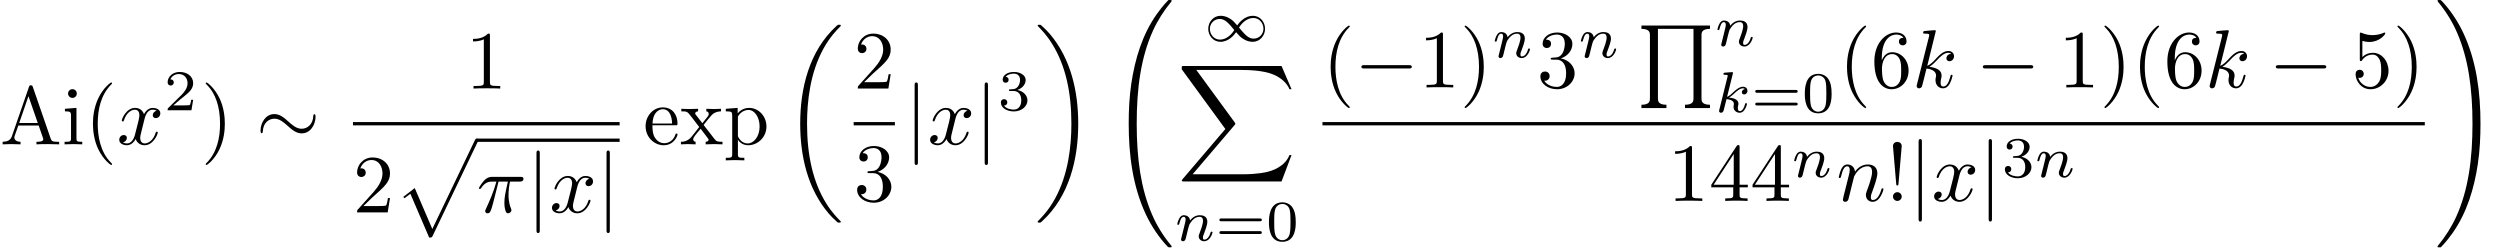
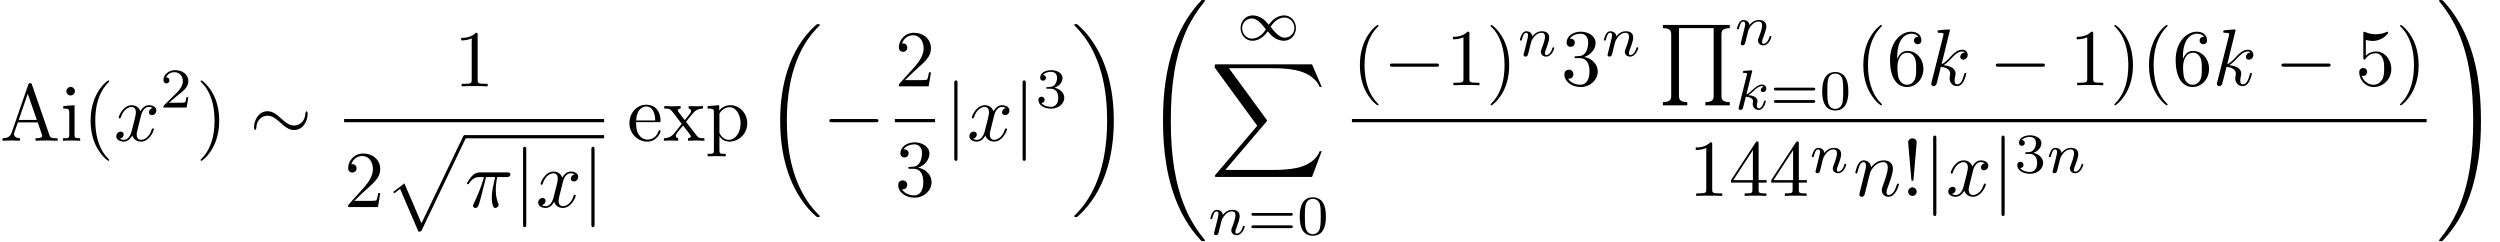
- <svg xmlns="http://www.w3.org/2000/svg" xmlns:xlink="http://www.w3.org/1999/xlink" version="1.1" width="301.953pt" height="29.888pt" viewBox="82.647 73.724 301.953 29.888">
+ <svg xmlns="http://www.w3.org/2000/svg" xmlns:xlink="http://www.w3.org/1999/xlink" version="1.1" width="309.702pt" height="29.888pt" viewBox="78.773 73.724 309.702 29.888">
  <defs>
    <path id="g3-107" d="M2.183-4.631C2.19-4.645 2.211-4.735 2.211-4.742C2.211-4.777 2.183-4.84 2.099-4.84C1.96-4.84 1.381-4.784 1.206-4.77C1.151-4.763 1.053-4.756 1.053-4.61C1.053-4.512 1.151-4.512 1.234-4.512C1.569-4.512 1.569-4.463 1.569-4.407C1.569-4.359 1.555-4.317 1.541-4.254L.558-.307C.523-.181 .523-.167 .523-.153C.523-.049 .607 .07 .76 .07C.948 .07 1.039-.07 1.081-.223C1.095-.251 1.395-1.478 1.423-1.576C1.918-1.527 2.315-1.367 2.315-1.004C2.315-.969 2.315-.934 2.301-.865C2.273-.76 2.273-.725 2.273-.649C2.273-.153 2.678 .07 3.013 .07C3.689 .07 3.898-.99 3.898-.997C3.898-1.088 3.808-1.088 3.787-1.088C3.689-1.088 3.682-1.053 3.647-.921C3.564-.621 3.375-.126 3.034-.126C2.845-.126 2.79-.3 2.79-.488C2.79-.607 2.79-.621 2.831-.802C2.838-.823 2.866-.941 2.866-1.018C2.866-1.639 2.029-1.736 1.736-1.757C1.939-1.883 2.197-2.113 2.315-2.218C2.671-2.552 3.02-2.88 3.41-2.88C3.494-2.88 3.585-2.859 3.64-2.79C3.34-2.741 3.278-2.504 3.278-2.399C3.278-2.246 3.396-2.141 3.557-2.141C3.745-2.141 3.954-2.294 3.954-2.587C3.954-2.817 3.787-3.075 3.417-3.075C3.02-3.075 2.657-2.79 2.301-2.462C2.008-2.183 1.778-1.967 1.492-1.848L2.183-4.631Z" />
    <path id="g3-110" d="M.851-.439C.823-.349 .781-.174 .781-.153C.781 0 .907 .07 1.018 .07C1.144 .07 1.255-.021 1.29-.084S1.381-.37 1.416-.516C1.451-.649 1.527-.969 1.569-1.144C1.611-1.297 1.653-1.451 1.688-1.611C1.764-1.897 1.778-1.953 1.981-2.239C2.176-2.518 2.504-2.88 3.027-2.88C3.431-2.88 3.438-2.525 3.438-2.392C3.438-1.974 3.138-1.2 3.027-.907C2.95-.711 2.922-.649 2.922-.53C2.922-.16 3.229 .07 3.585 .07C4.282 .07 4.589-.893 4.589-.997C4.589-1.088 4.498-1.088 4.477-1.088C4.38-1.088 4.373-1.046 4.345-.969C4.184-.411 3.884-.126 3.605-.126C3.459-.126 3.431-.223 3.431-.37C3.431-.53 3.466-.621 3.592-.934C3.675-1.151 3.961-1.89 3.961-2.28C3.961-2.957 3.424-3.075 3.055-3.075C2.476-3.075 2.085-2.72 1.876-2.441C1.827-2.922 1.416-3.075 1.13-3.075C.83-3.075 .669-2.859 .579-2.699C.425-2.441 .328-2.043 .328-2.008C.328-1.918 .425-1.918 .446-1.918C.544-1.918 .551-1.939 .6-2.127C.704-2.538 .837-2.88 1.109-2.88C1.29-2.88 1.339-2.727 1.339-2.538C1.339-2.406 1.276-2.148 1.227-1.96S1.109-1.485 1.074-1.332L.851-.439Z" />
    <path id="g1-49" d="M4.031-1.911C3.661-2.343 3.55-2.462 3.285-2.65C2.859-2.957 2.413-3.075 2.029-3.075C1.165-3.075 .537-2.336 .537-1.499C.537-.683 1.137 .07 2.008 .07C2.978 .07 3.654-.725 3.905-1.095C4.275-.663 4.387-.544 4.652-.356C5.077-.049 5.523 .07 5.907 .07C6.772 .07 7.399-.669 7.399-1.506C7.399-2.322 6.8-3.075 5.928-3.075C4.958-3.075 4.282-2.28 4.031-1.911ZM4.254-1.653C4.533-2.106 5.14-2.81 5.991-2.81C6.709-2.81 7.204-2.176 7.204-1.506S6.66-.314 6.018-.314C5.37-.314 4.924-.844 4.254-1.653ZM3.682-1.353C3.403-.9 2.797-.195 1.946-.195C1.227-.195 .732-.83 .732-1.499S1.276-2.692 1.918-2.692C2.566-2.692 3.013-2.162 3.682-1.353Z" />
    <path id="g5-48" d="M3.599-2.225C3.599-2.992 3.508-3.543 3.187-4.031C2.971-4.352 2.538-4.631 1.981-4.631C.363-4.631 .363-2.727 .363-2.225S.363 .139 1.981 .139S3.599-1.723 3.599-2.225ZM1.981-.056C1.66-.056 1.234-.244 1.095-.816C.997-1.227 .997-1.799 .997-2.315C.997-2.824 .997-3.354 1.102-3.738C1.248-4.289 1.695-4.435 1.981-4.435C2.357-4.435 2.72-4.205 2.845-3.801C2.957-3.424 2.964-2.922 2.964-2.315C2.964-1.799 2.964-1.283 2.873-.844C2.734-.209 2.26-.056 1.981-.056Z" />
    <path id="g5-50" d="M3.522-1.269H3.285C3.264-1.116 3.194-.704 3.103-.635C3.048-.593 2.511-.593 2.413-.593H1.13C1.862-1.241 2.106-1.437 2.525-1.764C3.041-2.176 3.522-2.608 3.522-3.271C3.522-4.115 2.783-4.631 1.89-4.631C1.025-4.631 .439-4.024 .439-3.382C.439-3.027 .739-2.992 .809-2.992C.976-2.992 1.179-3.11 1.179-3.361C1.179-3.487 1.13-3.731 .767-3.731C.983-4.226 1.458-4.38 1.785-4.38C2.483-4.38 2.845-3.836 2.845-3.271C2.845-2.664 2.413-2.183 2.19-1.932L.509-.272C.439-.209 .439-.195 .439 0H3.313L3.522-1.269Z" />
    <path id="g5-51" d="M1.904-2.329C2.448-2.329 2.838-1.953 2.838-1.206C2.838-.342 2.336-.084 1.932-.084C1.653-.084 1.039-.16 .746-.572C1.074-.586 1.151-.816 1.151-.962C1.151-1.186 .983-1.346 .767-1.346C.572-1.346 .377-1.227 .377-.941C.377-.286 1.102 .139 1.946 .139C2.915 .139 3.585-.509 3.585-1.206C3.585-1.75 3.138-2.294 2.371-2.455C3.103-2.72 3.368-3.243 3.368-3.668C3.368-4.219 2.734-4.631 1.96-4.631S.593-4.254 .593-3.696C.593-3.459 .746-3.327 .955-3.327C1.172-3.327 1.311-3.487 1.311-3.682C1.311-3.884 1.172-4.031 .955-4.045C1.2-4.352 1.681-4.428 1.939-4.428C2.253-4.428 2.692-4.275 2.692-3.668C2.692-3.375 2.594-3.055 2.413-2.838C2.183-2.573 1.988-2.559 1.639-2.538C1.465-2.525 1.451-2.525 1.416-2.518C1.402-2.518 1.346-2.504 1.346-2.427C1.346-2.329 1.409-2.329 1.527-2.329H1.904Z" />
    <path id="g5-61" d="M5.356-2.343C5.461-2.343 5.621-2.343 5.621-2.518C5.621-2.685 5.454-2.685 5.363-2.685H.746C.656-2.685 .488-2.685 .488-2.518C.488-2.343 .649-2.343 .753-2.343H5.356ZM5.363-.809C5.454-.809 5.621-.809 5.621-.976C5.621-1.151 5.461-1.151 5.356-1.151H.753C.649-1.151 .488-1.151 .488-.976C.488-.809 .656-.809 .746-.809H5.363Z" />
    <path id="g2-25" d="M2.64-3.716H3.766C3.437-2.242 3.347-1.813 3.347-1.146C3.347-.996 3.347-.727 3.427-.389C3.527 .05 3.636 .11 3.786 .11C3.985 .11 4.194-.07 4.194-.269C4.194-.329 4.194-.349 4.134-.488C3.846-1.205 3.846-1.853 3.846-2.132C3.846-2.66 3.915-3.198 4.025-3.716H5.161C5.29-3.716 5.649-3.716 5.649-4.055C5.649-4.294 5.44-4.294 5.25-4.294H1.913C1.694-4.294 1.315-4.294 .877-3.826C.528-3.437 .269-2.979 .269-2.929C.269-2.919 .269-2.829 .389-2.829C.468-2.829 .488-2.869 .548-2.949C1.036-3.716 1.614-3.716 1.813-3.716H2.381C2.062-2.511 1.524-1.305 1.106-.399C1.026-.249 1.026-.229 1.026-.159C1.026 .03 1.186 .11 1.315 .11C1.614 .11 1.694-.169 1.813-.538C1.953-.996 1.953-1.016 2.082-1.514L2.64-3.716Z" />
    <path id="g2-107" d="M2.859-6.804C2.859-6.814 2.859-6.914 2.73-6.914C2.501-6.914 1.773-6.834 1.514-6.814C1.435-6.804 1.325-6.795 1.325-6.615C1.325-6.496 1.415-6.496 1.564-6.496C2.042-6.496 2.062-6.426 2.062-6.326L2.032-6.127L.588-.389C.548-.249 .548-.229 .548-.169C.548 .06 .747 .11 .837 .11C.966 .11 1.116 .02 1.176-.1C1.225-.189 1.674-2.032 1.733-2.281C2.072-2.252 2.889-2.092 2.889-1.435C2.889-1.365 2.889-1.325 2.859-1.225C2.839-1.106 2.819-.986 2.819-.877C2.819-.289 3.218 .11 3.736 .11C4.035 .11 4.304-.05 4.523-.418C4.772-.857 4.882-1.405 4.882-1.425C4.882-1.524 4.792-1.524 4.762-1.524C4.663-1.524 4.653-1.484 4.623-1.345C4.423-.618 4.194-.11 3.756-.11C3.567-.11 3.437-.219 3.437-.578C3.437-.747 3.477-.976 3.517-1.136C3.557-1.305 3.557-1.345 3.557-1.445C3.557-2.092 2.929-2.381 2.082-2.491C2.391-2.67 2.71-2.989 2.939-3.228C3.417-3.756 3.875-4.184 4.364-4.184C4.423-4.184 4.433-4.184 4.453-4.174C4.573-4.154 4.583-4.154 4.663-4.095C4.682-4.085 4.682-4.075 4.702-4.055C4.224-4.025 4.134-3.636 4.134-3.517C4.134-3.357 4.244-3.168 4.513-3.168C4.772-3.168 5.061-3.387 5.061-3.776C5.061-4.075 4.832-4.403 4.384-4.403C4.105-4.403 3.646-4.324 2.929-3.527C2.59-3.148 2.202-2.75 1.823-2.6L2.859-6.804Z" />
    <path id="g2-110" d="M.877-.588C.847-.438 .787-.209 .787-.159C.787 .02 .927 .11 1.076 .11C1.196 .11 1.375 .03 1.445-.169C1.455-.189 1.574-.658 1.634-.907L1.853-1.803C1.913-2.022 1.973-2.242 2.022-2.471C2.062-2.64 2.142-2.929 2.152-2.969C2.301-3.278 2.829-4.184 3.776-4.184C4.224-4.184 4.314-3.816 4.314-3.487C4.314-2.869 3.826-1.594 3.666-1.166C3.577-.936 3.567-.817 3.567-.707C3.567-.239 3.915 .11 4.384 .11C5.32 .11 5.689-1.345 5.689-1.425C5.689-1.524 5.599-1.524 5.569-1.524C5.469-1.524 5.469-1.494 5.42-1.345C5.22-.667 4.892-.11 4.403-.11C4.234-.11 4.164-.209 4.164-.438C4.164-.687 4.254-.927 4.344-1.146C4.533-1.674 4.951-2.77 4.951-3.337C4.951-4.005 4.523-4.403 3.806-4.403C2.909-4.403 2.421-3.766 2.252-3.537C2.202-4.095 1.793-4.403 1.335-4.403S.687-4.015 .588-3.836C.428-3.497 .289-2.909 .289-2.869C.289-2.77 .389-2.77 .408-2.77C.508-2.77 .518-2.78 .578-2.999C.747-3.706 .946-4.184 1.305-4.184C1.504-4.184 1.614-4.055 1.614-3.726C1.614-3.517 1.584-3.407 1.455-2.889L.877-.588Z" />
    <path id="g2-120" d="M3.328-3.009C3.387-3.268 3.616-4.184 4.314-4.184C4.364-4.184 4.603-4.184 4.812-4.055C4.533-4.005 4.334-3.756 4.334-3.517C4.334-3.357 4.443-3.168 4.712-3.168C4.932-3.168 5.25-3.347 5.25-3.746C5.25-4.264 4.663-4.403 4.324-4.403C3.746-4.403 3.397-3.875 3.278-3.646C3.029-4.304 2.491-4.403 2.202-4.403C1.166-4.403 .598-3.118 .598-2.869C.598-2.77 .697-2.77 .717-2.77C.797-2.77 .827-2.79 .847-2.879C1.186-3.935 1.843-4.184 2.182-4.184C2.371-4.184 2.72-4.095 2.72-3.517C2.72-3.208 2.55-2.54 2.182-1.146C2.022-.528 1.674-.11 1.235-.11C1.176-.11 .946-.11 .737-.239C.986-.289 1.205-.498 1.205-.777C1.205-1.046 .986-1.126 .837-1.126C.538-1.126 .289-.867 .289-.548C.289-.09 .787 .11 1.225 .11C1.883 .11 2.242-.588 2.271-.648C2.391-.279 2.75 .11 3.347 .11C4.374 .11 4.941-1.176 4.941-1.425C4.941-1.524 4.852-1.524 4.822-1.524C4.732-1.524 4.712-1.484 4.692-1.415C4.364-.349 3.686-.11 3.367-.11C2.979-.11 2.819-.428 2.819-.767C2.819-.986 2.879-1.205 2.989-1.644L3.328-3.009Z" />
    <path id="g4-33" d="M1.524-2.082L1.913-6.625C1.913-6.954 1.644-7.133 1.385-7.133S.857-6.954 .857-6.625L1.245-2.092C1.255-1.943 1.265-1.863 1.385-1.863C1.484-1.863 1.514-1.913 1.524-2.082ZM1.913-.528C1.913-.817 1.674-1.056 1.385-1.056S.857-.817 .857-.528S1.096 0 1.385 0S1.913-.239 1.913-.528Z" />
    <path id="g4-40" d="M3.298 2.391C3.298 2.361 3.298 2.341 3.128 2.172C1.883 .917 1.564-.966 1.564-2.491C1.564-4.224 1.943-5.958 3.168-7.203C3.298-7.323 3.298-7.342 3.298-7.372C3.298-7.442 3.258-7.472 3.198-7.472C3.098-7.472 2.202-6.795 1.614-5.529C1.106-4.433 .986-3.328 .986-2.491C.986-1.714 1.096-.508 1.644 .618C2.242 1.843 3.098 2.491 3.198 2.491C3.258 2.491 3.298 2.461 3.298 2.391Z" />
    <path id="g4-41" d="M2.879-2.491C2.879-3.268 2.77-4.473 2.222-5.599C1.624-6.824 .767-7.472 .667-7.472C.608-7.472 .568-7.432 .568-7.372C.568-7.342 .568-7.323 .757-7.143C1.733-6.157 2.301-4.573 2.301-2.491C2.301-.787 1.933 .966 .697 2.222C.568 2.341 .568 2.361 .568 2.391C.568 2.451 .608 2.491 .667 2.491C.767 2.491 1.664 1.813 2.252 .548C2.76-.548 2.879-1.654 2.879-2.491Z" />
    <path id="g4-49" d="M2.929-6.376C2.929-6.615 2.929-6.635 2.7-6.635C2.082-5.998 1.205-5.998 .887-5.998V-5.689C1.086-5.689 1.674-5.689 2.192-5.948V-.787C2.192-.428 2.162-.309 1.265-.309H.946V0C1.295-.03 2.162-.03 2.56-.03S3.826-.03 4.174 0V-.309H3.856C2.959-.309 2.929-.418 2.929-.787V-6.376Z" />
    <path id="g4-50" d="M1.265-.767L2.321-1.793C3.875-3.168 4.473-3.706 4.473-4.702C4.473-5.838 3.577-6.635 2.361-6.635C1.235-6.635 .498-5.719 .498-4.832C.498-4.274 .996-4.274 1.026-4.274C1.196-4.274 1.544-4.394 1.544-4.802C1.544-5.061 1.365-5.32 1.016-5.32C.936-5.32 .917-5.32 .887-5.31C1.116-5.958 1.654-6.326 2.232-6.326C3.138-6.326 3.567-5.519 3.567-4.702C3.567-3.905 3.068-3.118 2.521-2.501L.608-.369C.498-.259 .498-.239 .498 0H4.194L4.473-1.733H4.224C4.174-1.435 4.105-.996 4.005-.847C3.935-.767 3.278-.767 3.059-.767H1.265Z" />
    <path id="g4-51" d="M2.889-3.507C3.706-3.776 4.284-4.473 4.284-5.26C4.284-6.077 3.407-6.635 2.451-6.635C1.445-6.635 .687-6.037 .687-5.28C.687-4.951 .907-4.762 1.196-4.762C1.504-4.762 1.704-4.981 1.704-5.27C1.704-5.768 1.235-5.768 1.086-5.768C1.395-6.257 2.052-6.386 2.411-6.386C2.819-6.386 3.367-6.167 3.367-5.27C3.367-5.151 3.347-4.573 3.088-4.134C2.79-3.656 2.451-3.626 2.202-3.616C2.122-3.606 1.883-3.587 1.813-3.587C1.733-3.577 1.664-3.567 1.664-3.467C1.664-3.357 1.733-3.357 1.903-3.357H2.341C3.158-3.357 3.527-2.68 3.527-1.704C3.527-.349 2.839-.06 2.401-.06C1.973-.06 1.225-.229 .877-.817C1.225-.767 1.534-.986 1.534-1.365C1.534-1.724 1.265-1.923 .976-1.923C.737-1.923 .418-1.783 .418-1.345C.418-.438 1.345 .219 2.431 .219C3.646 .219 4.553-.687 4.553-1.704C4.553-2.521 3.925-3.298 2.889-3.507Z" />
    <path id="g4-52" d="M2.929-1.644V-.777C2.929-.418 2.909-.309 2.172-.309H1.963V0C2.371-.03 2.889-.03 3.308-.03S4.254-.03 4.663 0V-.309H4.453C3.716-.309 3.696-.418 3.696-.777V-1.644H4.692V-1.953H3.696V-6.486C3.696-6.685 3.696-6.745 3.537-6.745C3.447-6.745 3.417-6.745 3.337-6.625L.279-1.953V-1.644H2.929ZM2.989-1.953H.558L2.989-5.669V-1.953Z" />
    <path id="g4-53" d="M4.473-2.002C4.473-3.188 3.656-4.184 2.58-4.184C2.102-4.184 1.674-4.025 1.315-3.676V-5.619C1.514-5.559 1.843-5.489 2.162-5.489C3.387-5.489 4.085-6.396 4.085-6.526C4.085-6.585 4.055-6.635 3.985-6.635C3.975-6.635 3.955-6.635 3.905-6.605C3.706-6.516 3.218-6.316 2.55-6.316C2.152-6.316 1.694-6.386 1.225-6.595C1.146-6.625 1.126-6.625 1.106-6.625C1.006-6.625 1.006-6.545 1.006-6.386V-3.437C1.006-3.258 1.006-3.178 1.146-3.178C1.215-3.178 1.235-3.208 1.275-3.268C1.385-3.427 1.753-3.965 2.56-3.965C3.078-3.965 3.328-3.507 3.407-3.328C3.567-2.959 3.587-2.57 3.587-2.072C3.587-1.724 3.587-1.126 3.347-.707C3.108-.319 2.74-.06 2.281-.06C1.554-.06 .986-.588 .817-1.176C.847-1.166 .877-1.156 .986-1.156C1.315-1.156 1.484-1.405 1.484-1.644S1.315-2.132 .986-2.132C.847-2.132 .498-2.062 .498-1.604C.498-.747 1.186 .219 2.301 .219C3.457 .219 4.473-.737 4.473-2.002Z" />
    <path id="g4-54" d="M1.315-3.268V-3.507C1.315-6.027 2.55-6.386 3.059-6.386C3.298-6.386 3.716-6.326 3.935-5.988C3.786-5.988 3.387-5.988 3.387-5.539C3.387-5.23 3.626-5.081 3.846-5.081C4.005-5.081 4.304-5.171 4.304-5.559C4.304-6.157 3.866-6.635 3.039-6.635C1.763-6.635 .418-5.35 .418-3.148C.418-.488 1.574 .219 2.501 .219C3.606 .219 4.553-.717 4.553-2.032C4.553-3.298 3.666-4.254 2.56-4.254C1.883-4.254 1.514-3.746 1.315-3.268ZM2.501-.06C1.873-.06 1.574-.658 1.514-.807C1.335-1.275 1.335-2.072 1.335-2.252C1.335-3.029 1.654-4.025 2.55-4.025C2.71-4.025 3.168-4.025 3.477-3.407C3.656-3.039 3.656-2.531 3.656-2.042C3.656-1.564 3.656-1.066 3.487-.707C3.188-.11 2.73-.06 2.501-.06Z" />
    <path id="g4-65" d="M3.965-6.934C3.915-7.064 3.895-7.133 3.736-7.133S3.547-7.073 3.497-6.934L1.435-.976C1.255-.468 .857-.319 .319-.309V0C.548-.01 .976-.03 1.335-.03C1.644-.03 2.162-.01 2.481 0V-.309C1.983-.309 1.733-.558 1.733-.817C1.733-.847 1.743-.946 1.753-.966L2.212-2.271H4.672L5.2-.747C5.21-.707 5.23-.648 5.23-.608C5.23-.309 4.672-.309 4.403-.309V0C4.762-.03 5.46-.03 5.838-.03C6.267-.03 6.725-.02 7.143 0V-.309H6.964C6.366-.309 6.227-.379 6.117-.707L3.965-6.934ZM3.437-5.818L4.563-2.58H2.321L3.437-5.818Z" />
    <path id="g4-101" d="M1.116-2.511C1.176-3.995 2.012-4.244 2.351-4.244C3.377-4.244 3.477-2.899 3.477-2.511H1.116ZM1.106-2.301H3.885C4.105-2.301 4.134-2.301 4.134-2.511C4.134-3.497 3.597-4.463 2.351-4.463C1.196-4.463 .279-3.437 .279-2.192C.279-.857 1.325 .11 2.471 .11C3.686 .11 4.134-.996 4.134-1.186C4.134-1.285 4.055-1.305 4.005-1.305C3.915-1.305 3.895-1.245 3.875-1.166C3.527-.139 2.63-.139 2.531-.139C2.032-.139 1.634-.438 1.405-.807C1.106-1.285 1.106-1.943 1.106-2.301Z" />
    <path id="g4-105" d="M1.763-4.403L.369-4.294V-3.985C1.016-3.985 1.106-3.925 1.106-3.437V-.757C1.106-.309 .996-.309 .329-.309V0C.648-.01 1.186-.03 1.425-.03C1.773-.03 2.122-.01 2.461 0V-.309C1.803-.309 1.763-.359 1.763-.747V-4.403ZM1.803-6.137C1.803-6.456 1.554-6.665 1.275-6.665C.966-6.665 .747-6.396 .747-6.137C.747-5.868 .966-5.609 1.275-5.609C1.554-5.609 1.803-5.818 1.803-6.137Z" />
    <path id="g4-112" d="M1.714-3.746V-4.403L.279-4.294V-3.985C.986-3.985 1.056-3.925 1.056-3.487V1.176C1.056 1.624 .946 1.624 .279 1.624V1.933C.618 1.923 1.136 1.903 1.395 1.903C1.664 1.903 2.172 1.923 2.521 1.933V1.624C1.853 1.624 1.743 1.624 1.743 1.176V-.498V-.588C1.793-.428 2.212 .11 2.969 .11C4.154 .11 5.191-.867 5.191-2.152C5.191-3.417 4.224-4.403 3.108-4.403C2.331-4.403 1.913-3.965 1.714-3.746ZM1.743-1.136V-3.357C2.032-3.866 2.521-4.154 3.029-4.154C3.756-4.154 4.364-3.278 4.364-2.152C4.364-.946 3.666-.11 2.929-.11C2.531-.11 2.152-.309 1.883-.717C1.743-.927 1.743-.936 1.743-1.136Z" />
    <path id="g4-120" d="M2.859-2.341C3.158-2.72 3.537-3.208 3.776-3.467C4.085-3.826 4.493-3.975 4.961-3.985V-4.294C4.702-4.274 4.403-4.264 4.144-4.264C3.846-4.264 3.318-4.284 3.188-4.294V-3.985C3.397-3.965 3.477-3.836 3.477-3.676S3.377-3.387 3.328-3.328L2.71-2.55L1.933-3.557C1.843-3.656 1.843-3.676 1.843-3.736C1.843-3.885 1.993-3.975 2.192-3.985V-4.294C1.933-4.284 1.275-4.264 1.116-4.264C.907-4.264 .438-4.274 .169-4.294V-3.985C.867-3.985 .877-3.975 1.345-3.377L2.331-2.092L1.395-.907C.917-.329 .329-.309 .12-.309V0C.379-.02 .687-.03 .946-.03C1.235-.03 1.654-.01 1.893 0V-.309C1.674-.339 1.604-.468 1.604-.618C1.604-.837 1.893-1.166 2.501-1.883L3.258-.887C3.337-.777 3.467-.618 3.467-.558C3.467-.468 3.377-.319 3.108-.309V0C3.407-.01 3.965-.03 4.184-.03C4.453-.03 4.842-.02 5.141 0V-.309C4.603-.309 4.423-.329 4.194-.618L2.859-2.341Z" />
    <path id="g6-18" d="M6.974 23.402C6.974 23.362 6.954 23.342 6.934 23.313C6.565 22.944 5.898 22.276 5.23 21.2C3.626 18.63 2.899 15.392 2.899 11.557C2.899 8.877 3.258 5.42 4.902 2.451C5.689 1.036 6.506 .219 6.944-.219C6.974-.249 6.974-.269 6.974-.299C6.974-.399 6.904-.399 6.765-.399S6.605-.399 6.456-.249C3.118 2.79 2.072 7.352 2.072 11.547C2.072 15.462 2.969 19.407 5.499 22.386C5.699 22.615 6.077 23.024 6.486 23.382C6.605 23.502 6.625 23.502 6.765 23.502S6.974 23.502 6.974 23.402Z" />
    <path id="g6-19" d="M5.25 11.557C5.25 7.641 4.354 3.696 1.823 .717C1.624 .488 1.245 .08 .837-.279C.717-.399 .697-.399 .558-.399C.438-.399 .349-.399 .349-.299C.349-.259 .389-.219 .408-.199C.757 .159 1.425 .827 2.092 1.903C3.696 4.473 4.423 7.711 4.423 11.547C4.423 14.227 4.065 17.684 2.421 20.653C1.634 22.067 .807 22.894 .389 23.313C.369 23.342 .349 23.372 .349 23.402C.349 23.502 .438 23.502 .558 23.502C.697 23.502 .717 23.502 .867 23.352C4.204 20.314 5.25 15.751 5.25 11.557Z" />
    <path id="g6-32" d="M7.542 29.38C7.542 29.35 7.542 29.33 7.482 29.26C6.526 28.105 5.729 26.829 5.141 25.445C3.836 22.396 3.318 18.829 3.318 14.545C3.318 10.301 3.806 6.575 5.28 3.308C5.858 2.042 6.615 .867 7.502-.209C7.522-.239 7.542-.259 7.542-.299C7.542-.399 7.472-.399 7.323-.399S7.153-.399 7.133-.379C7.123-.369 6.506 .229 5.729 1.325C3.995 3.776 3.118 6.705 2.67 9.674C2.431 11.278 2.351 12.912 2.351 14.535C2.351 18.262 2.819 22.067 4.413 25.474C5.121 26.989 6.067 28.354 7.054 29.39C7.143 29.469 7.153 29.479 7.323 29.479C7.472 29.479 7.542 29.479 7.542 29.38Z" />
    <path id="g6-33" d="M5.529 14.545C5.529 10.819 5.061 7.014 3.467 3.606C2.76 2.092 1.813 .727 .827-.309C.737-.389 .727-.399 .558-.399C.418-.399 .339-.399 .339-.299C.339-.259 .379-.209 .399-.179C1.355 .976 2.152 2.252 2.74 3.636C4.045 6.685 4.563 10.252 4.563 14.535C4.563 18.78 4.075 22.506 2.6 25.773C2.022 27.039 1.265 28.214 .379 29.29C.369 29.31 .339 29.35 .339 29.38C.339 29.479 .418 29.479 .558 29.479C.707 29.479 .727 29.479 .747 29.46C.757 29.45 1.375 28.852 2.152 27.756C3.885 25.305 4.762 22.376 5.21 19.407C5.45 17.803 5.529 16.169 5.529 14.545Z" />
    <path id="g6-81" d="M3.577 9.963V9.564C2.55 9.564 2.55 9.076 2.55 8.777V.399H6.844V8.777C6.844 9.076 6.844 9.564 5.818 9.564V9.963H8.837V9.564C7.811 9.564 7.811 9.076 7.811 8.777V1.186C7.811 .887 7.811 .399 8.837 .399V0H.558V.399C1.584 .399 1.584 .887 1.584 1.186V8.777C1.584 9.076 1.584 9.564 .558 9.564V9.963H3.577Z" />
    <path id="g6-88" d="M12.613 13.948L13.818 10.76H13.569C13.181 11.796 12.125 12.473 10.979 12.772C10.77 12.822 9.793 13.081 7.88 13.081H1.873L6.944 7.133C7.014 7.054 7.034 7.024 7.034 6.974C7.034 6.954 7.034 6.924 6.964 6.824L2.321 .478H7.781C9.116 .478 10.022 .618 10.112 .638C10.65 .717 11.517 .887 12.304 1.385C12.553 1.544 13.23 1.993 13.569 2.8H13.818L12.613 0H.837C.608 0 .598 .01 .568 .07C.558 .1 .558 .289 .558 .399L5.828 7.611L.667 13.659C.568 13.778 .568 13.828 .568 13.838C.568 13.948 .658 13.948 .837 13.948H12.613Z" />
    <path id="g6-112" d="M4.224 11.557C4.533 11.557 4.543 11.547 4.643 11.357L10.092-.02C10.162-.149 10.162-.169 10.162-.199C10.162-.309 10.082-.399 9.963-.399C9.833-.399 9.793-.309 9.743-.199L4.603 10.521L2.481 5.579L1.096 6.645L1.245 6.804L1.953 6.267L4.224 11.557Z" />
    <path id="g0-0" d="M6.565-2.291C6.735-2.291 6.914-2.291 6.914-2.491S6.735-2.69 6.565-2.69H1.176C1.006-2.69 .827-2.69 .827-2.491S1.006-2.291 1.176-2.291H6.565Z" />
    <path id="g0-24" d="M7.193-3.328C7.193-3.547 7.133-3.646 7.054-3.646C7.004-3.646 6.924-3.577 6.914-3.387C6.874-2.431 6.217-1.883 5.519-1.883C4.892-1.883 4.413-2.311 3.925-2.74C3.417-3.198 2.899-3.656 2.222-3.656C1.136-3.656 .548-2.56 .548-1.654C.548-1.335 .677-1.335 .687-1.335C.797-1.335 .827-1.534 .827-1.564C.867-2.66 1.614-3.098 2.222-3.098C2.849-3.098 3.328-2.67 3.816-2.242C4.324-1.783 4.842-1.325 5.519-1.325C6.605-1.325 7.193-2.421 7.193-3.328Z" />
    <path id="g0-106" d="M1.584-7.113C1.584-7.293 1.584-7.472 1.385-7.472S1.186-7.293 1.186-7.113V2.132C1.186 2.311 1.186 2.491 1.385 2.491S1.584 2.311 1.584 2.132V-7.113Z" />
  </defs>
  <g id="page1">
-     <use x="82.647" y="91.158" xlink:href="#g4-65" />
-     <use x="90.119" y="91.158" xlink:href="#g4-105" />
-     <use x="92.887" y="91.158" xlink:href="#g4-40" />
-     <use x="96.761" y="91.158" xlink:href="#g2-120" />
-     <use x="102.455" y="87.045" xlink:href="#g5-50" />
-     <use x="106.924" y="91.158" xlink:href="#g4-41" />
-     <use x="113.566" y="91.158" xlink:href="#g0-24" />
-     <use x="138.892" y="84.418" xlink:href="#g4-49" />
-     <rect x="125.278" y="88.468" height=".398" width="32.209" />
-     <use x="125.278" y="99.377" xlink:href="#g4-50" />
-     <use x="130.259" y="90.859" xlink:href="#g6-112" />
-     <rect x="140.222" y="90.461" height=".398" width="17.265" />
-     <use x="140.222" y="99.377" xlink:href="#g2-25" />
-     <use x="146.258" y="99.377" xlink:href="#g0-106" />
-     <use x="149.025" y="99.377" xlink:href="#g2-120" />
-     <use x="154.719" y="99.377" xlink:href="#g0-106" />
-     <use x="160.343" y="91.158" xlink:href="#g4-101" />
-     <use x="164.77" y="91.158" xlink:href="#g4-120" />
-     <use x="170.029" y="91.158" xlink:href="#g4-112" />
-     <use x="177.224" y="77.111" xlink:href="#g6-18" />
-     <use x="185.753" y="84.418" xlink:href="#g4-50" />
-     <rect x="185.753" y="88.468" height=".398" width="4.981" />
-     <use x="185.753" y="97.992" xlink:href="#g4-51" />
-     <use x="191.93" y="91.158" xlink:href="#g0-106" />
-     <use x="194.697" y="91.158" xlink:href="#g2-120" />
-     <use x="200.391" y="91.158" xlink:href="#g0-106" />
-     <use x="203.159" y="87.045" xlink:href="#g5-51" />
-     <use x="207.628" y="77.111" xlink:href="#g6-19" />
-     <use x="216.622" y="74.122" xlink:href="#g6-32" />
-     <use x="228.044" y="78.705" xlink:href="#g1-49" />
-     <use x="224.82" y="81.694" xlink:href="#g6-88" />
-     <use x="224.509" y="102.792" xlink:href="#g3-110" />
-     <use x="229.434" y="102.792" xlink:href="#g5-61" />
-     <use x="235.55" y="102.792" xlink:href="#g5-48" />
-     <use x="242.377" y="84.284" xlink:href="#g4-40" />
-     <use x="246.251" y="84.284" xlink:href="#g0-0" />
-     <use x="254" y="84.284" xlink:href="#g4-49" />
-     <use x="258.982" y="84.284" xlink:href="#g4-41" />
-     <use x="262.856" y="80.669" xlink:href="#g3-110" />
-     <use x="268.279" y="84.284" xlink:href="#g4-51" />
-     <use x="273.26" y="80.669" xlink:href="#g3-110" />
-     <use x="280.344" y="76.812" xlink:href="#g6-81" />
-     <use x="289.753" y="79.275" xlink:href="#g3-110" />
-     <use x="289.753" y="87.273" xlink:href="#g3-107" />
-     <use x="294.156" y="87.273" xlink:href="#g5-61" />
-     <use x="300.272" y="87.273" xlink:href="#g5-48" />
-     <use x="304.742" y="84.284" xlink:href="#g4-40" />
-     <use x="308.616" y="84.284" xlink:href="#g4-54" />
-     <use x="313.598" y="84.284" xlink:href="#g2-107" />
-     <use x="321.312" y="84.284" xlink:href="#g0-0" />
-     <use x="331.274" y="84.284" xlink:href="#g4-49" />
-     <use x="336.256" y="84.284" xlink:href="#g4-41" />
-     <use x="340.13" y="84.284" xlink:href="#g4-40" />
-     <use x="344.004" y="84.284" xlink:href="#g4-54" />
-     <use x="348.986" y="84.284" xlink:href="#g2-107" />
-     <use x="356.7" y="84.284" xlink:href="#g0-0" />
-     <use x="366.662" y="84.284" xlink:href="#g4-53" />
-     <use x="371.644" y="84.284" xlink:href="#g4-41" />
-     <rect x="242.377" y="88.468" height=".398" width="133.141" />
-     <use x="284.079" y="97.992" xlink:href="#g4-49" />
-     <use x="289.06" y="97.992" xlink:href="#g4-52" />
-     <use x="294.042" y="97.992" xlink:href="#g4-52" />
-     <use x="299.023" y="95.114" xlink:href="#g3-110" />
-     <use x="304.446" y="97.992" xlink:href="#g2-110" />
-     <use x="310.426" y="97.992" xlink:href="#g4-33" />
-     <use x="313.193" y="97.992" xlink:href="#g0-106" />
-     <use x="315.961" y="97.992" xlink:href="#g2-120" />
-     <use x="321.655" y="97.992" xlink:href="#g0-106" />
-     <use x="324.422" y="95.114" xlink:href="#g5-51" />
-     <use x="328.393" y="95.114" xlink:href="#g3-110" />
-     <use x="376.714" y="74.122" xlink:href="#g6-33" />
+     <use x="78.773" y="91.158" xlink:href="#g4-65" />
+     <use x="86.245" y="91.158" xlink:href="#g4-105" />
+     <use x="89.012" y="91.158" xlink:href="#g4-40" />
+     <use x="92.887" y="91.158" xlink:href="#g2-120" />
+     <use x="98.581" y="87.045" xlink:href="#g5-50" />
+     <use x="103.05" y="91.158" xlink:href="#g4-41" />
+     <use x="109.692" y="91.158" xlink:href="#g0-24" />
+     <use x="135.017" y="84.418" xlink:href="#g4-49" />
+     <rect x="121.403" y="88.468" height=".398" width="32.209" />
+     <use x="121.403" y="99.377" xlink:href="#g4-50" />
+     <use x="126.385" y="90.859" xlink:href="#g6-112" />
+     <rect x="136.347" y="90.461" height=".398" width="17.265" />
+     <use x="136.347" y="99.377" xlink:href="#g2-25" />
+     <use x="142.384" y="99.377" xlink:href="#g0-106" />
+     <use x="145.151" y="99.377" xlink:href="#g2-120" />
+     <use x="150.845" y="99.377" xlink:href="#g0-106" />
+     <use x="156.468" y="91.158" xlink:href="#g4-101" />
+     <use x="160.896" y="91.158" xlink:href="#g4-120" />
+     <use x="166.154" y="91.158" xlink:href="#g4-112" />
+     <use x="173.349" y="77.111" xlink:href="#g6-18" />
+     <use x="180.683" y="91.158" xlink:href="#g0-0" />
+     <use x="189.627" y="84.418" xlink:href="#g4-50" />
+     <rect x="189.627" y="88.468" height=".398" width="4.981" />
+     <use x="189.627" y="97.992" xlink:href="#g4-51" />
+     <use x="195.804" y="91.158" xlink:href="#g0-106" />
+     <use x="198.572" y="91.158" xlink:href="#g2-120" />
+     <use x="204.266" y="91.158" xlink:href="#g0-106" />
+     <use x="207.033" y="87.045" xlink:href="#g5-51" />
+     <use x="211.502" y="77.111" xlink:href="#g6-19" />
+     <use x="220.496" y="74.122" xlink:href="#g6-32" />
+     <use x="231.918" y="78.705" xlink:href="#g1-49" />
+     <use x="228.694" y="81.694" xlink:href="#g6-88" />
+     <use x="228.383" y="102.792" xlink:href="#g3-110" />
+     <use x="233.308" y="102.792" xlink:href="#g5-61" />
+     <use x="239.424" y="102.792" xlink:href="#g5-48" />
+     <use x="246.251" y="84.284" xlink:href="#g4-40" />
+     <use x="250.126" y="84.284" xlink:href="#g0-0" />
+     <use x="257.875" y="84.284" xlink:href="#g4-49" />
+     <use x="262.856" y="84.284" xlink:href="#g4-41" />
+     <use x="266.73" y="80.669" xlink:href="#g3-110" />
+     <use x="272.153" y="84.284" xlink:href="#g4-51" />
+     <use x="277.135" y="80.669" xlink:href="#g3-110" />
+     <use x="284.218" y="76.812" xlink:href="#g6-81" />
+     <use x="293.627" y="79.275" xlink:href="#g3-110" />
+     <use x="293.627" y="87.273" xlink:href="#g3-107" />
+     <use x="298.031" y="87.273" xlink:href="#g5-61" />
+     <use x="304.147" y="87.273" xlink:href="#g5-48" />
+     <use x="308.616" y="84.284" xlink:href="#g4-40" />
+     <use x="312.491" y="84.284" xlink:href="#g4-54" />
+     <use x="317.472" y="84.284" xlink:href="#g2-107" />
+     <use x="325.186" y="84.284" xlink:href="#g0-0" />
+     <use x="335.149" y="84.284" xlink:href="#g4-49" />
+     <use x="340.13" y="84.284" xlink:href="#g4-41" />
+     <use x="344.004" y="84.284" xlink:href="#g4-40" />
+     <use x="347.879" y="84.284" xlink:href="#g4-54" />
+     <use x="352.86" y="84.284" xlink:href="#g2-107" />
+     <use x="360.574" y="84.284" xlink:href="#g0-0" />
+     <use x="370.537" y="84.284" xlink:href="#g4-53" />
+     <use x="375.518" y="84.284" xlink:href="#g4-41" />
+     <rect x="246.251" y="88.468" height=".398" width="133.141" />
+     <use x="287.953" y="97.992" xlink:href="#g4-49" />
+     <use x="292.935" y="97.992" xlink:href="#g4-52" />
+     <use x="297.916" y="97.992" xlink:href="#g4-52" />
+     <use x="302.897" y="95.114" xlink:href="#g3-110" />
+     <use x="308.32" y="97.992" xlink:href="#g2-110" />
+     <use x="314.3" y="97.992" xlink:href="#g4-33" />
+     <use x="317.068" y="97.992" xlink:href="#g0-106" />
+     <use x="319.835" y="97.992" xlink:href="#g2-120" />
+     <use x="325.529" y="97.992" xlink:href="#g0-106" />
+     <use x="328.296" y="95.114" xlink:href="#g5-51" />
+     <use x="332.268" y="95.114" xlink:href="#g3-110" />
+     <use x="380.588" y="74.122" xlink:href="#g6-33" />
  </g>
</svg>
